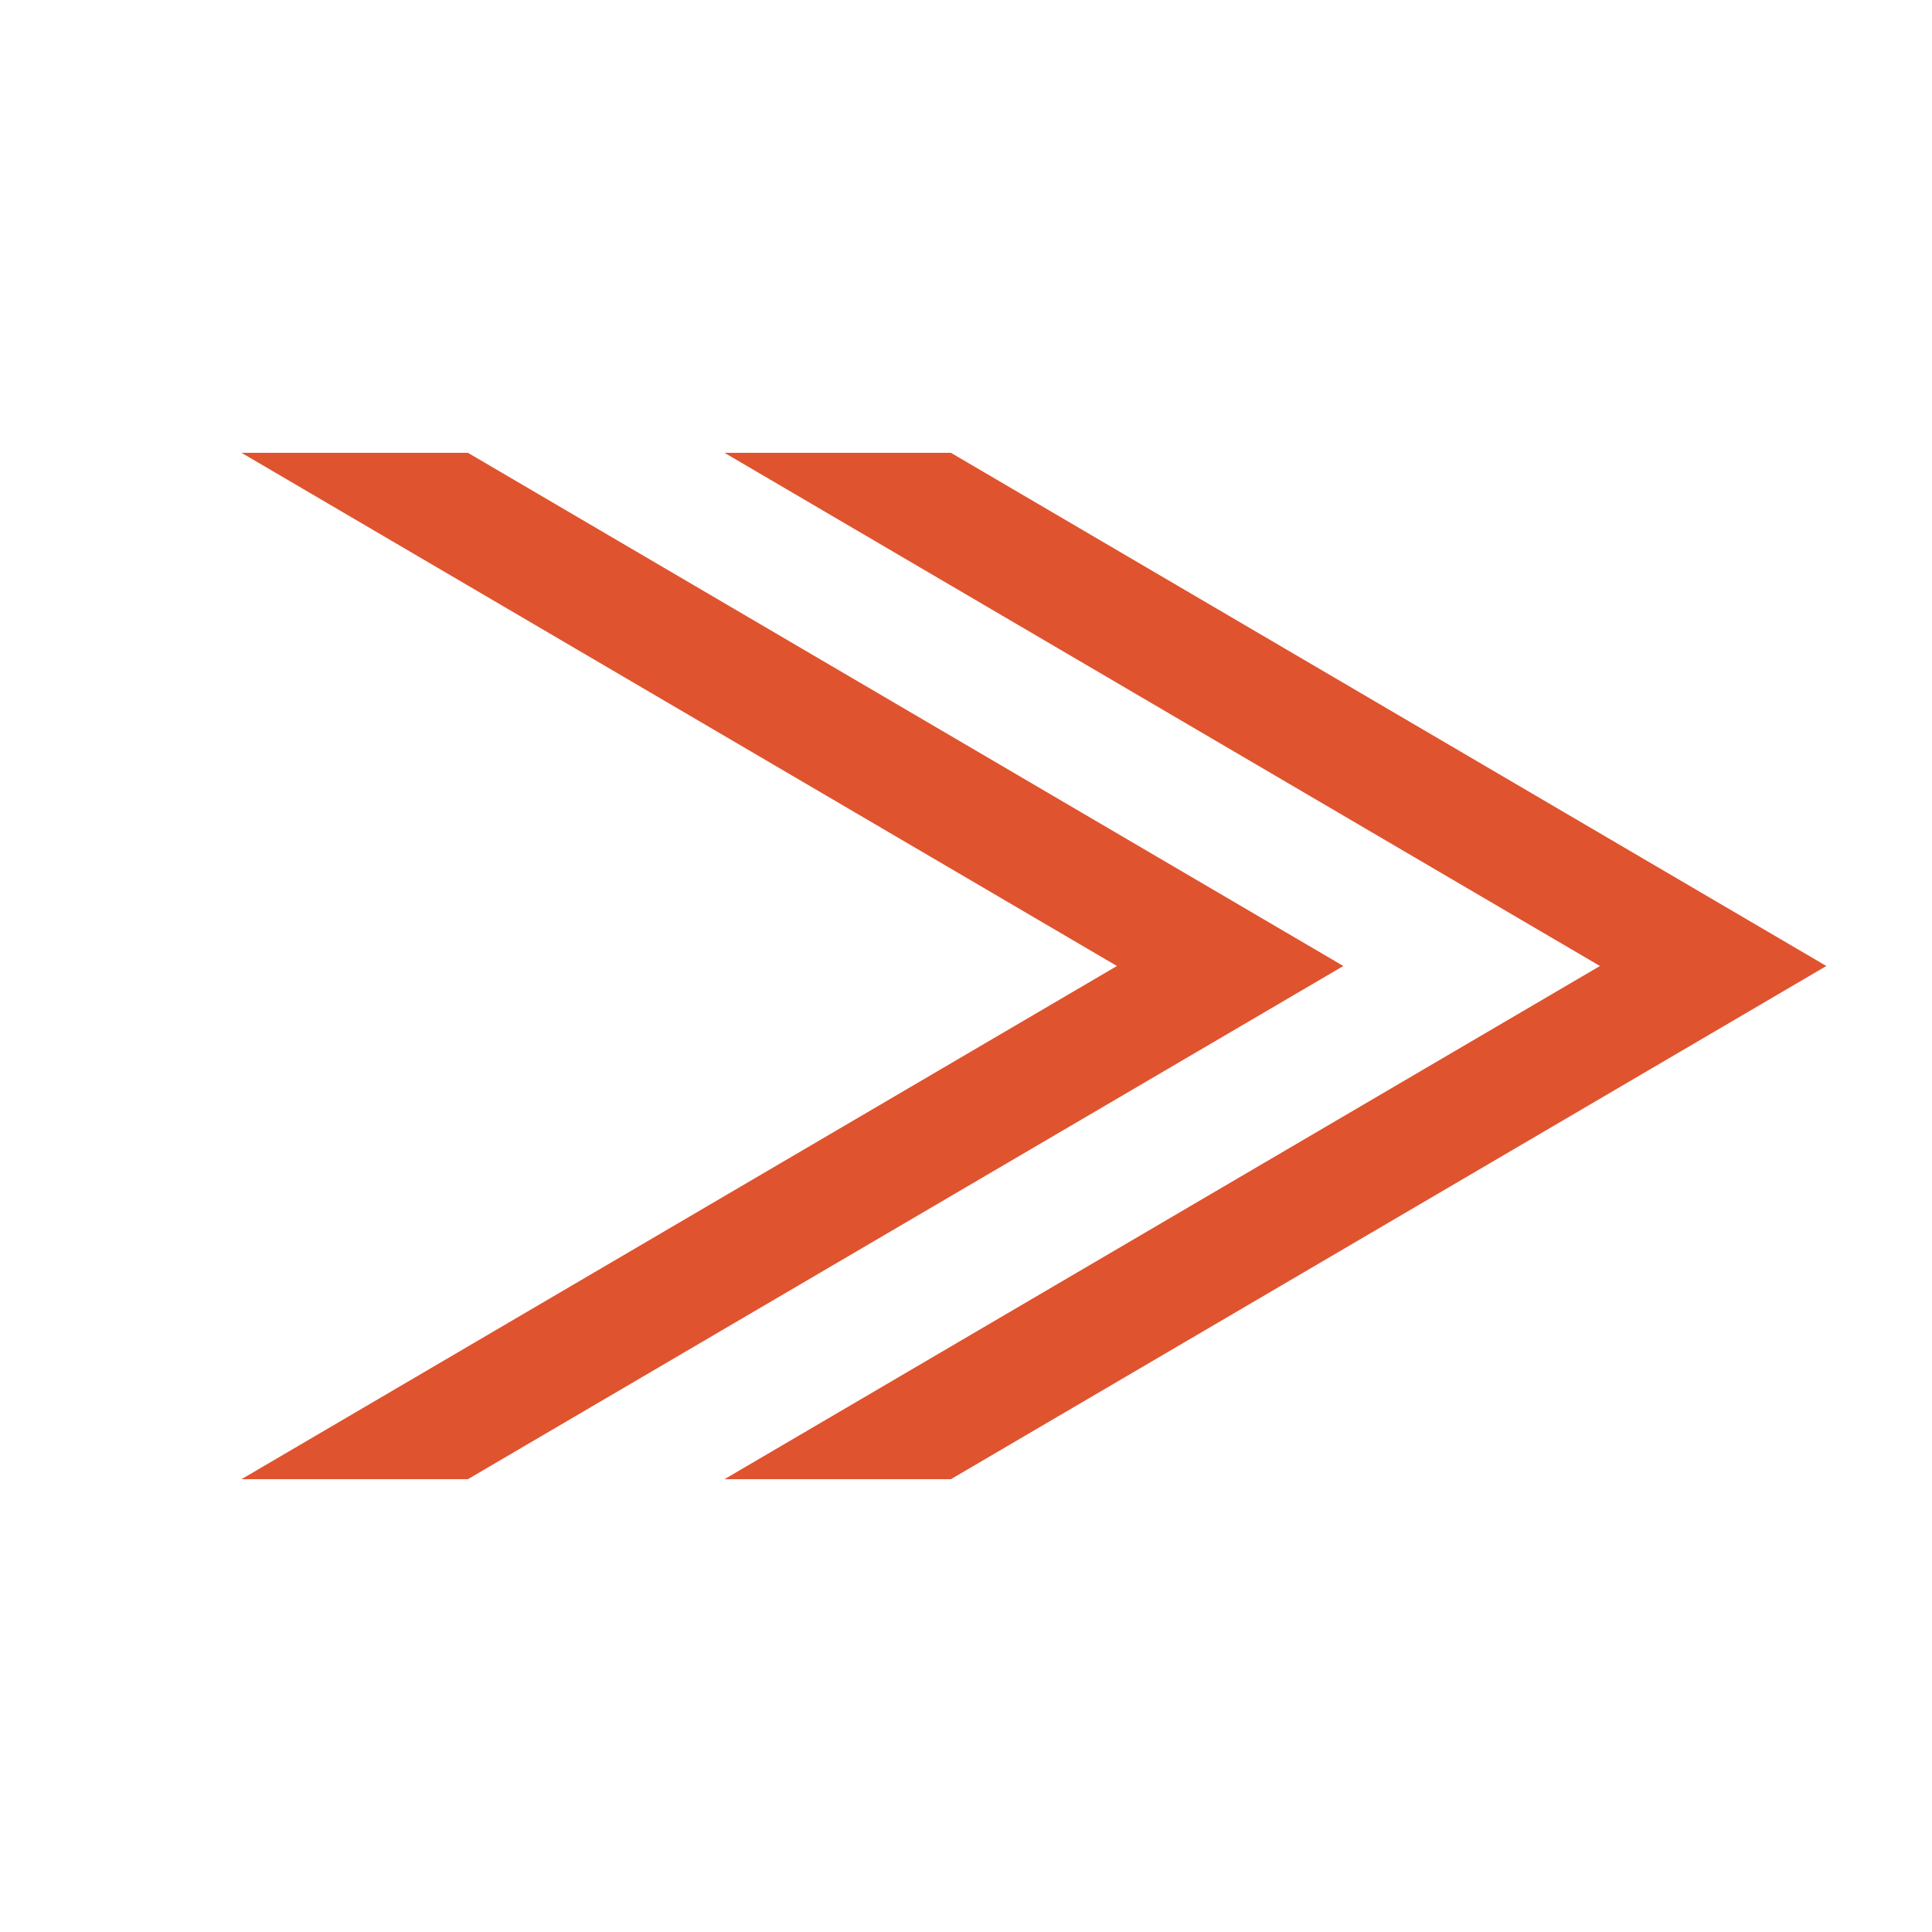
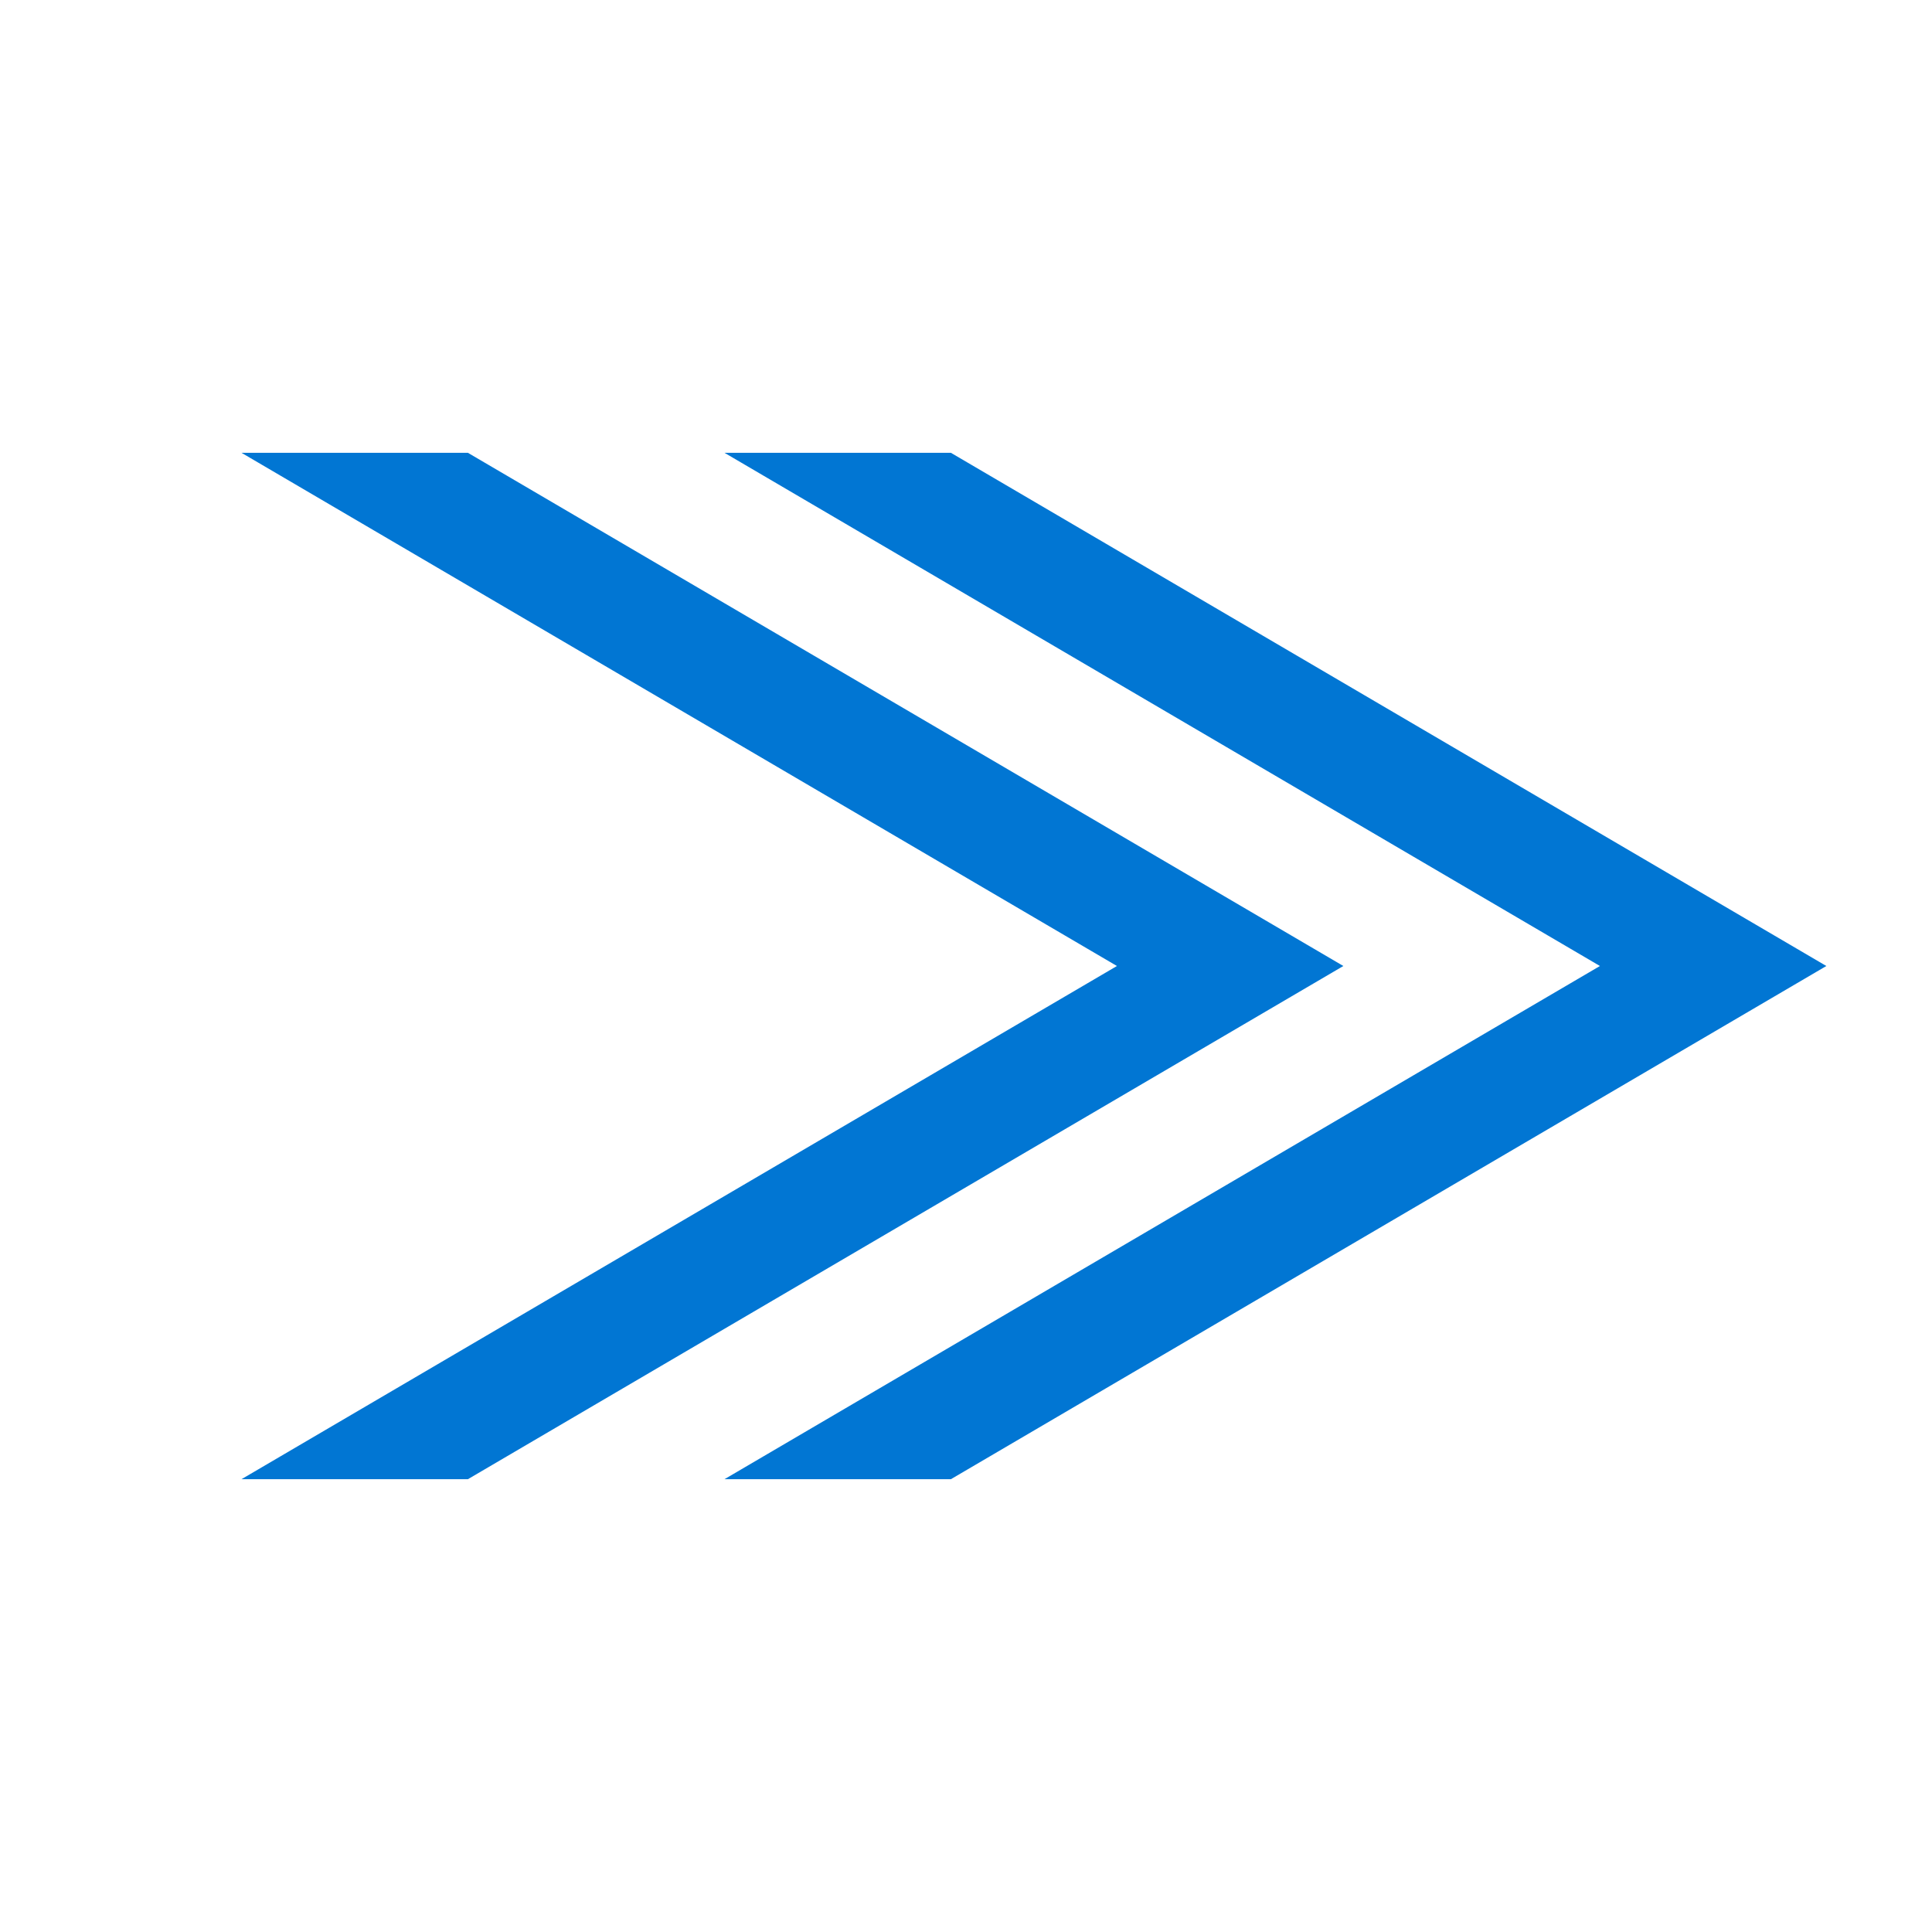
<svg xmlns="http://www.w3.org/2000/svg" viewBox="0 0 128 128" role="img" aria-labelledby="title desc">
-   <g fill="#E0532F">
+   <g fill="#0176D3">
    <path d="M16 30H31L89 64L31 98H16L74 64Z" />
    <path d="M48 30H63L121 64L63 98H48L106 64Z" />
  </g>
</svg>
